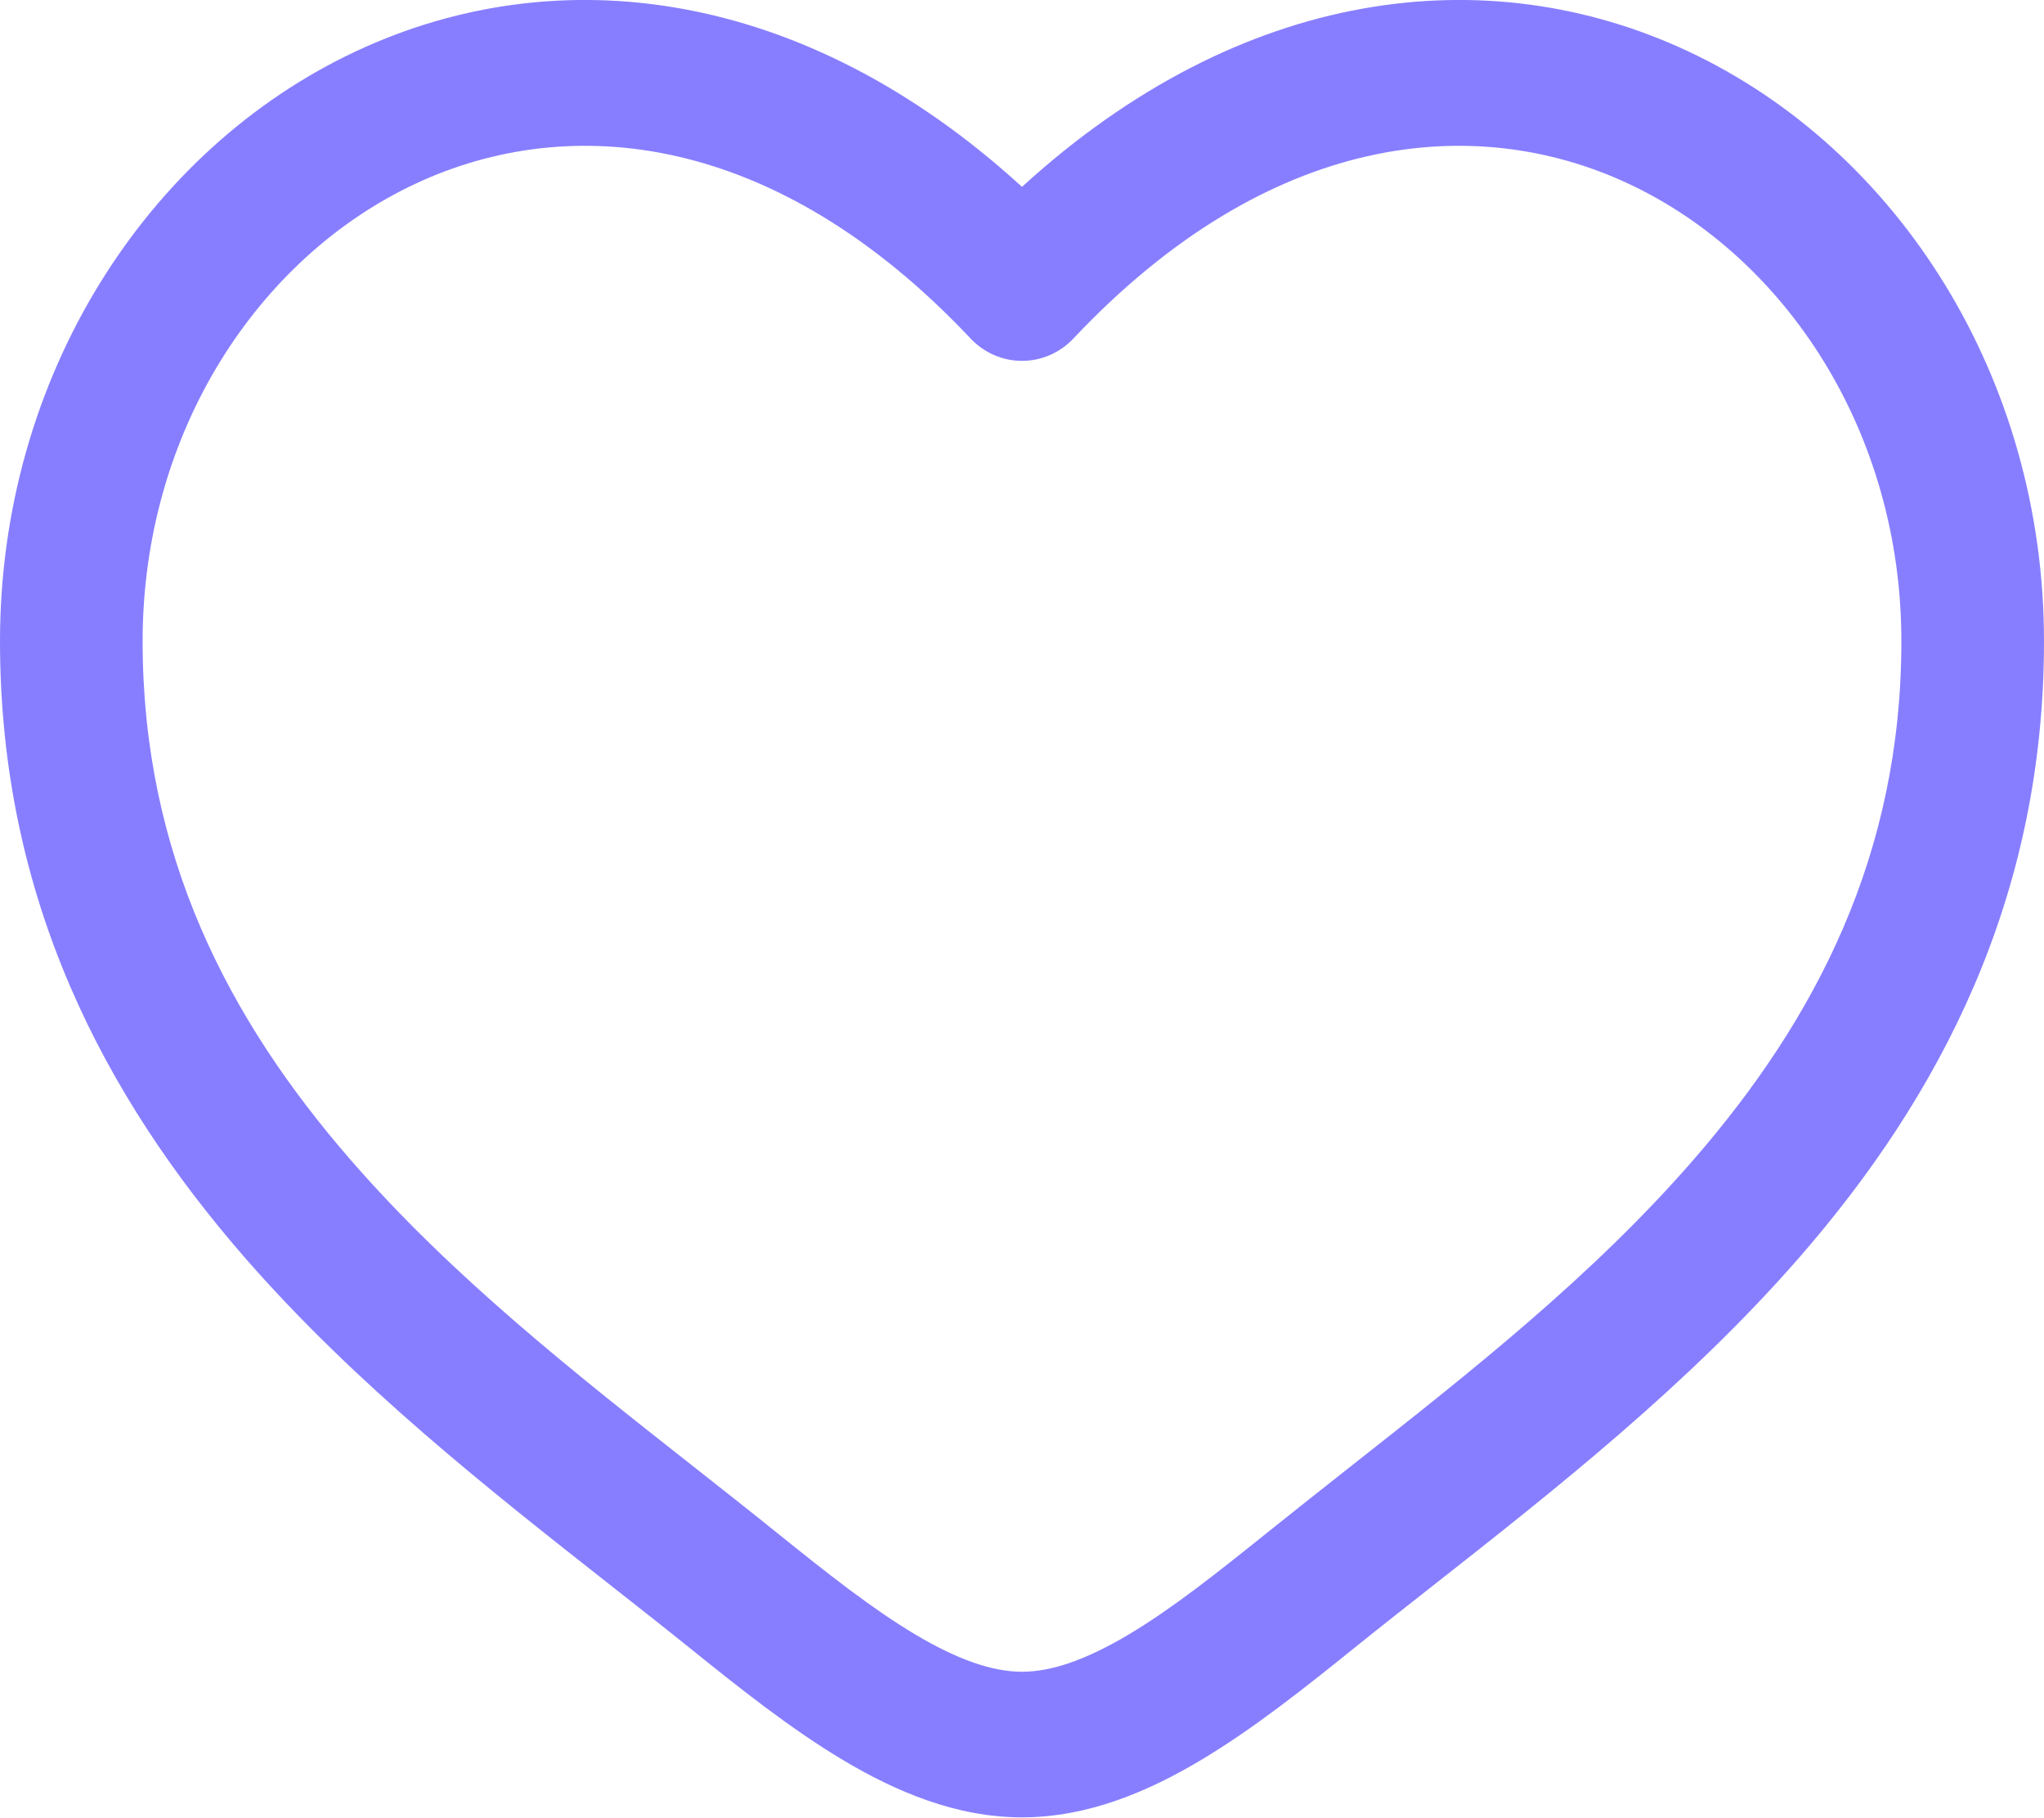
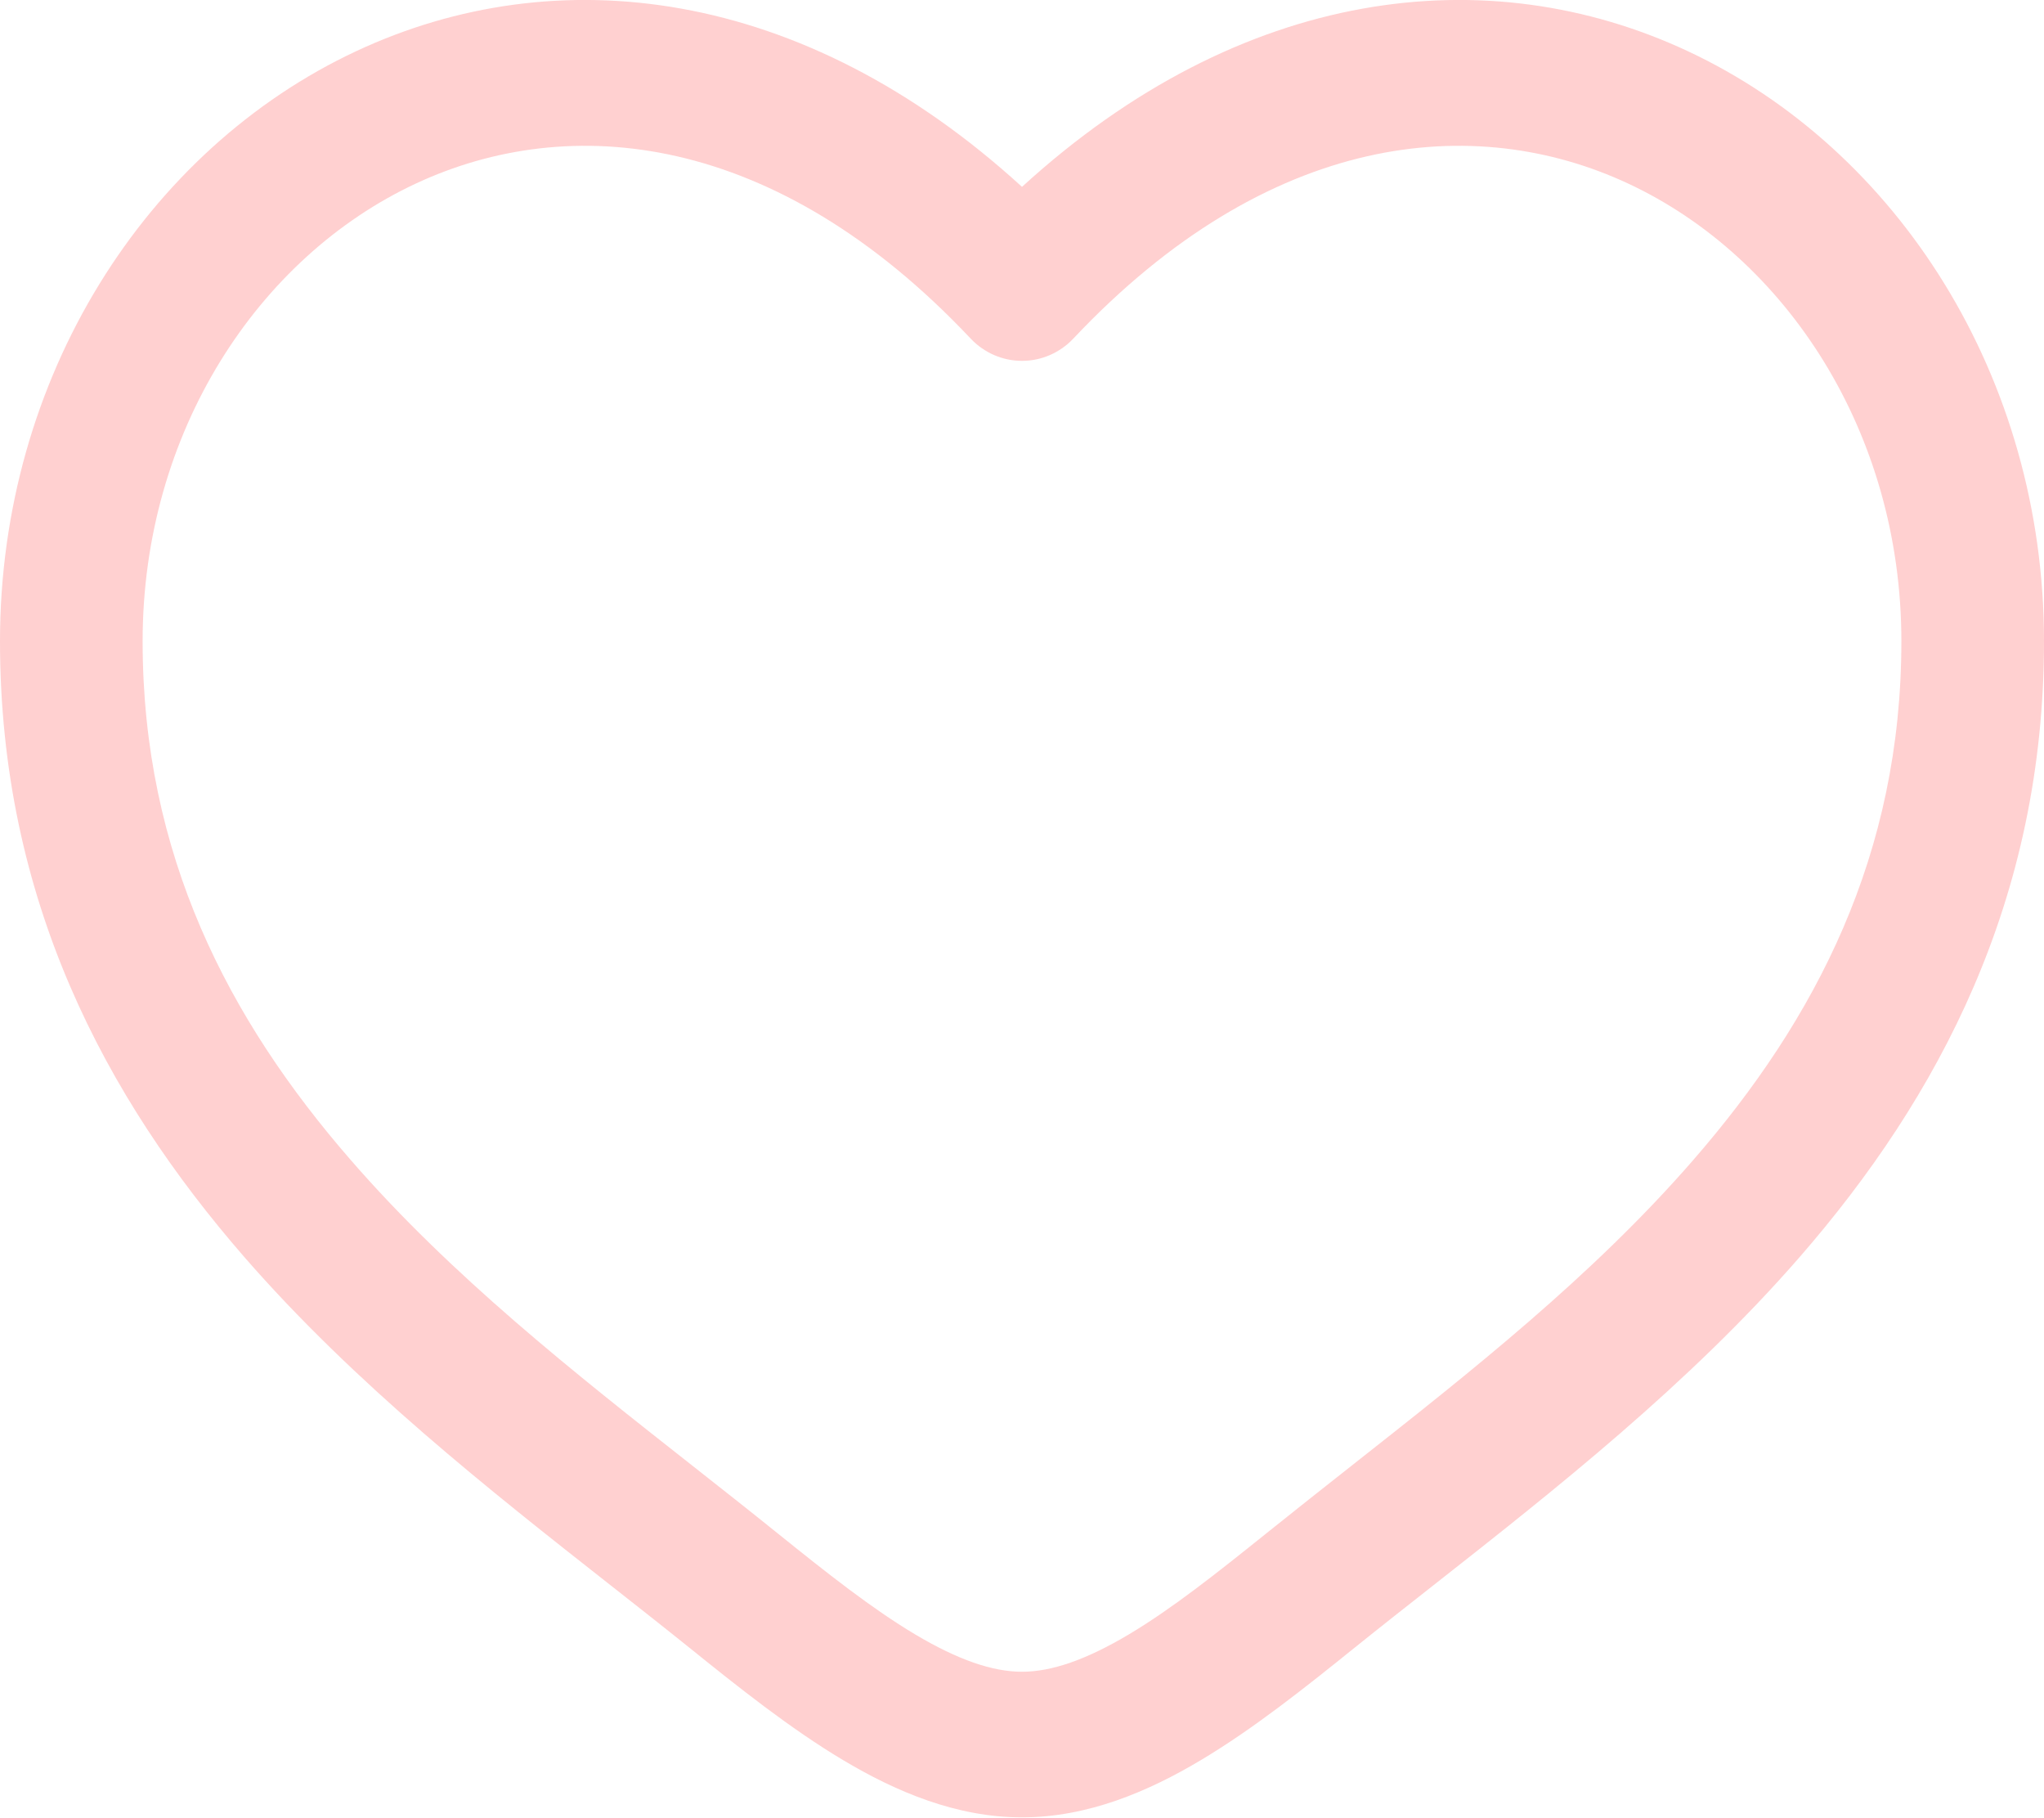
<svg xmlns="http://www.w3.org/2000/svg" width="18" height="16" viewBox="0 0 18 16" fill="none">
-   <path fill-rule="evenodd" clip-rule="evenodd" d="M3.662 1.616C2.273 2.264 1.256 3.806 1.256 5.645C1.256 7.523 2.009 8.971 3.088 10.212C3.977 11.235 5.054 12.083 6.104 12.909C6.354 13.106 6.602 13.301 6.845 13.497C7.285 13.851 7.678 14.162 8.057 14.388C8.436 14.614 8.741 14.718 9 14.718C9.259 14.718 9.564 14.614 9.943 14.388C10.322 14.162 10.714 13.851 11.155 13.497C11.399 13.301 11.646 13.106 11.896 12.909C12.946 12.082 14.023 11.235 14.912 10.212C15.991 8.971 16.744 7.523 16.744 5.645C16.744 3.806 15.727 2.264 14.338 1.616C12.988 0.986 11.175 1.153 9.452 2.981C9.334 3.106 9.171 3.177 9 3.177C8.829 3.177 8.666 3.106 8.548 2.981C6.825 1.153 5.012 0.986 3.662 1.616ZM9 1.645C7.064 -0.123 4.897 -0.371 3.14 0.449C1.285 1.315 0 3.326 0 5.645C0 7.923 0.93 9.662 2.149 11.064C3.125 12.186 4.32 13.126 5.376 13.956C5.615 14.144 5.847 14.326 6.068 14.504C6.496 14.849 6.957 15.217 7.423 15.495C7.89 15.774 8.422 16 9 16C9.578 16 10.11 15.774 10.577 15.495C11.043 15.217 11.504 14.849 11.932 14.504C12.153 14.326 12.385 14.144 12.624 13.956C13.68 13.126 14.875 12.186 15.851 11.064C17.07 9.662 18 7.923 18 5.645C18 3.326 16.715 1.315 14.86 0.449C13.103 -0.371 10.936 -0.123 9 1.645Z" fill="#877EFF" />
+   <path fill-rule="evenodd" clip-rule="evenodd" d="M3.662 1.616C2.273 2.264 1.256 3.806 1.256 5.645C1.256 7.523 2.009 8.971 3.088 10.212C3.977 11.235 5.054 12.083 6.104 12.909C6.354 13.106 6.602 13.301 6.845 13.497C7.285 13.851 7.678 14.162 8.057 14.388C8.436 14.614 8.741 14.718 9 14.718C9.259 14.718 9.564 14.614 9.943 14.388C10.322 14.162 10.714 13.851 11.155 13.497C11.399 13.301 11.646 13.106 11.896 12.909C12.946 12.082 14.023 11.235 14.912 10.212C15.991 8.971 16.744 7.523 16.744 5.645C16.744 3.806 15.727 2.264 14.338 1.616C12.988 0.986 11.175 1.153 9.452 2.981C9.334 3.106 9.171 3.177 9 3.177C8.829 3.177 8.666 3.106 8.548 2.981C6.825 1.153 5.012 0.986 3.662 1.616ZM9 1.645C7.064 -0.123 4.897 -0.371 3.14 0.449C1.285 1.315 0 3.326 0 5.645C0 7.923 0.93 9.662 2.149 11.064C3.125 12.186 4.32 13.126 5.376 13.956C5.615 14.144 5.847 14.326 6.068 14.504C6.496 14.849 6.957 15.217 7.423 15.495C7.89 15.774 8.422 16 9 16C9.578 16 10.11 15.774 10.577 15.495C11.043 15.217 11.504 14.849 11.932 14.504C12.153 14.326 12.385 14.144 12.624 13.956C13.68 13.126 14.875 12.186 15.851 11.064C17.07 9.662 18 7.923 18 5.645C18 3.326 16.715 1.315 14.86 0.449C13.103 -0.371 10.936 -0.123 9 1.645Z" fill="#ffd0d0" />
</svg>
